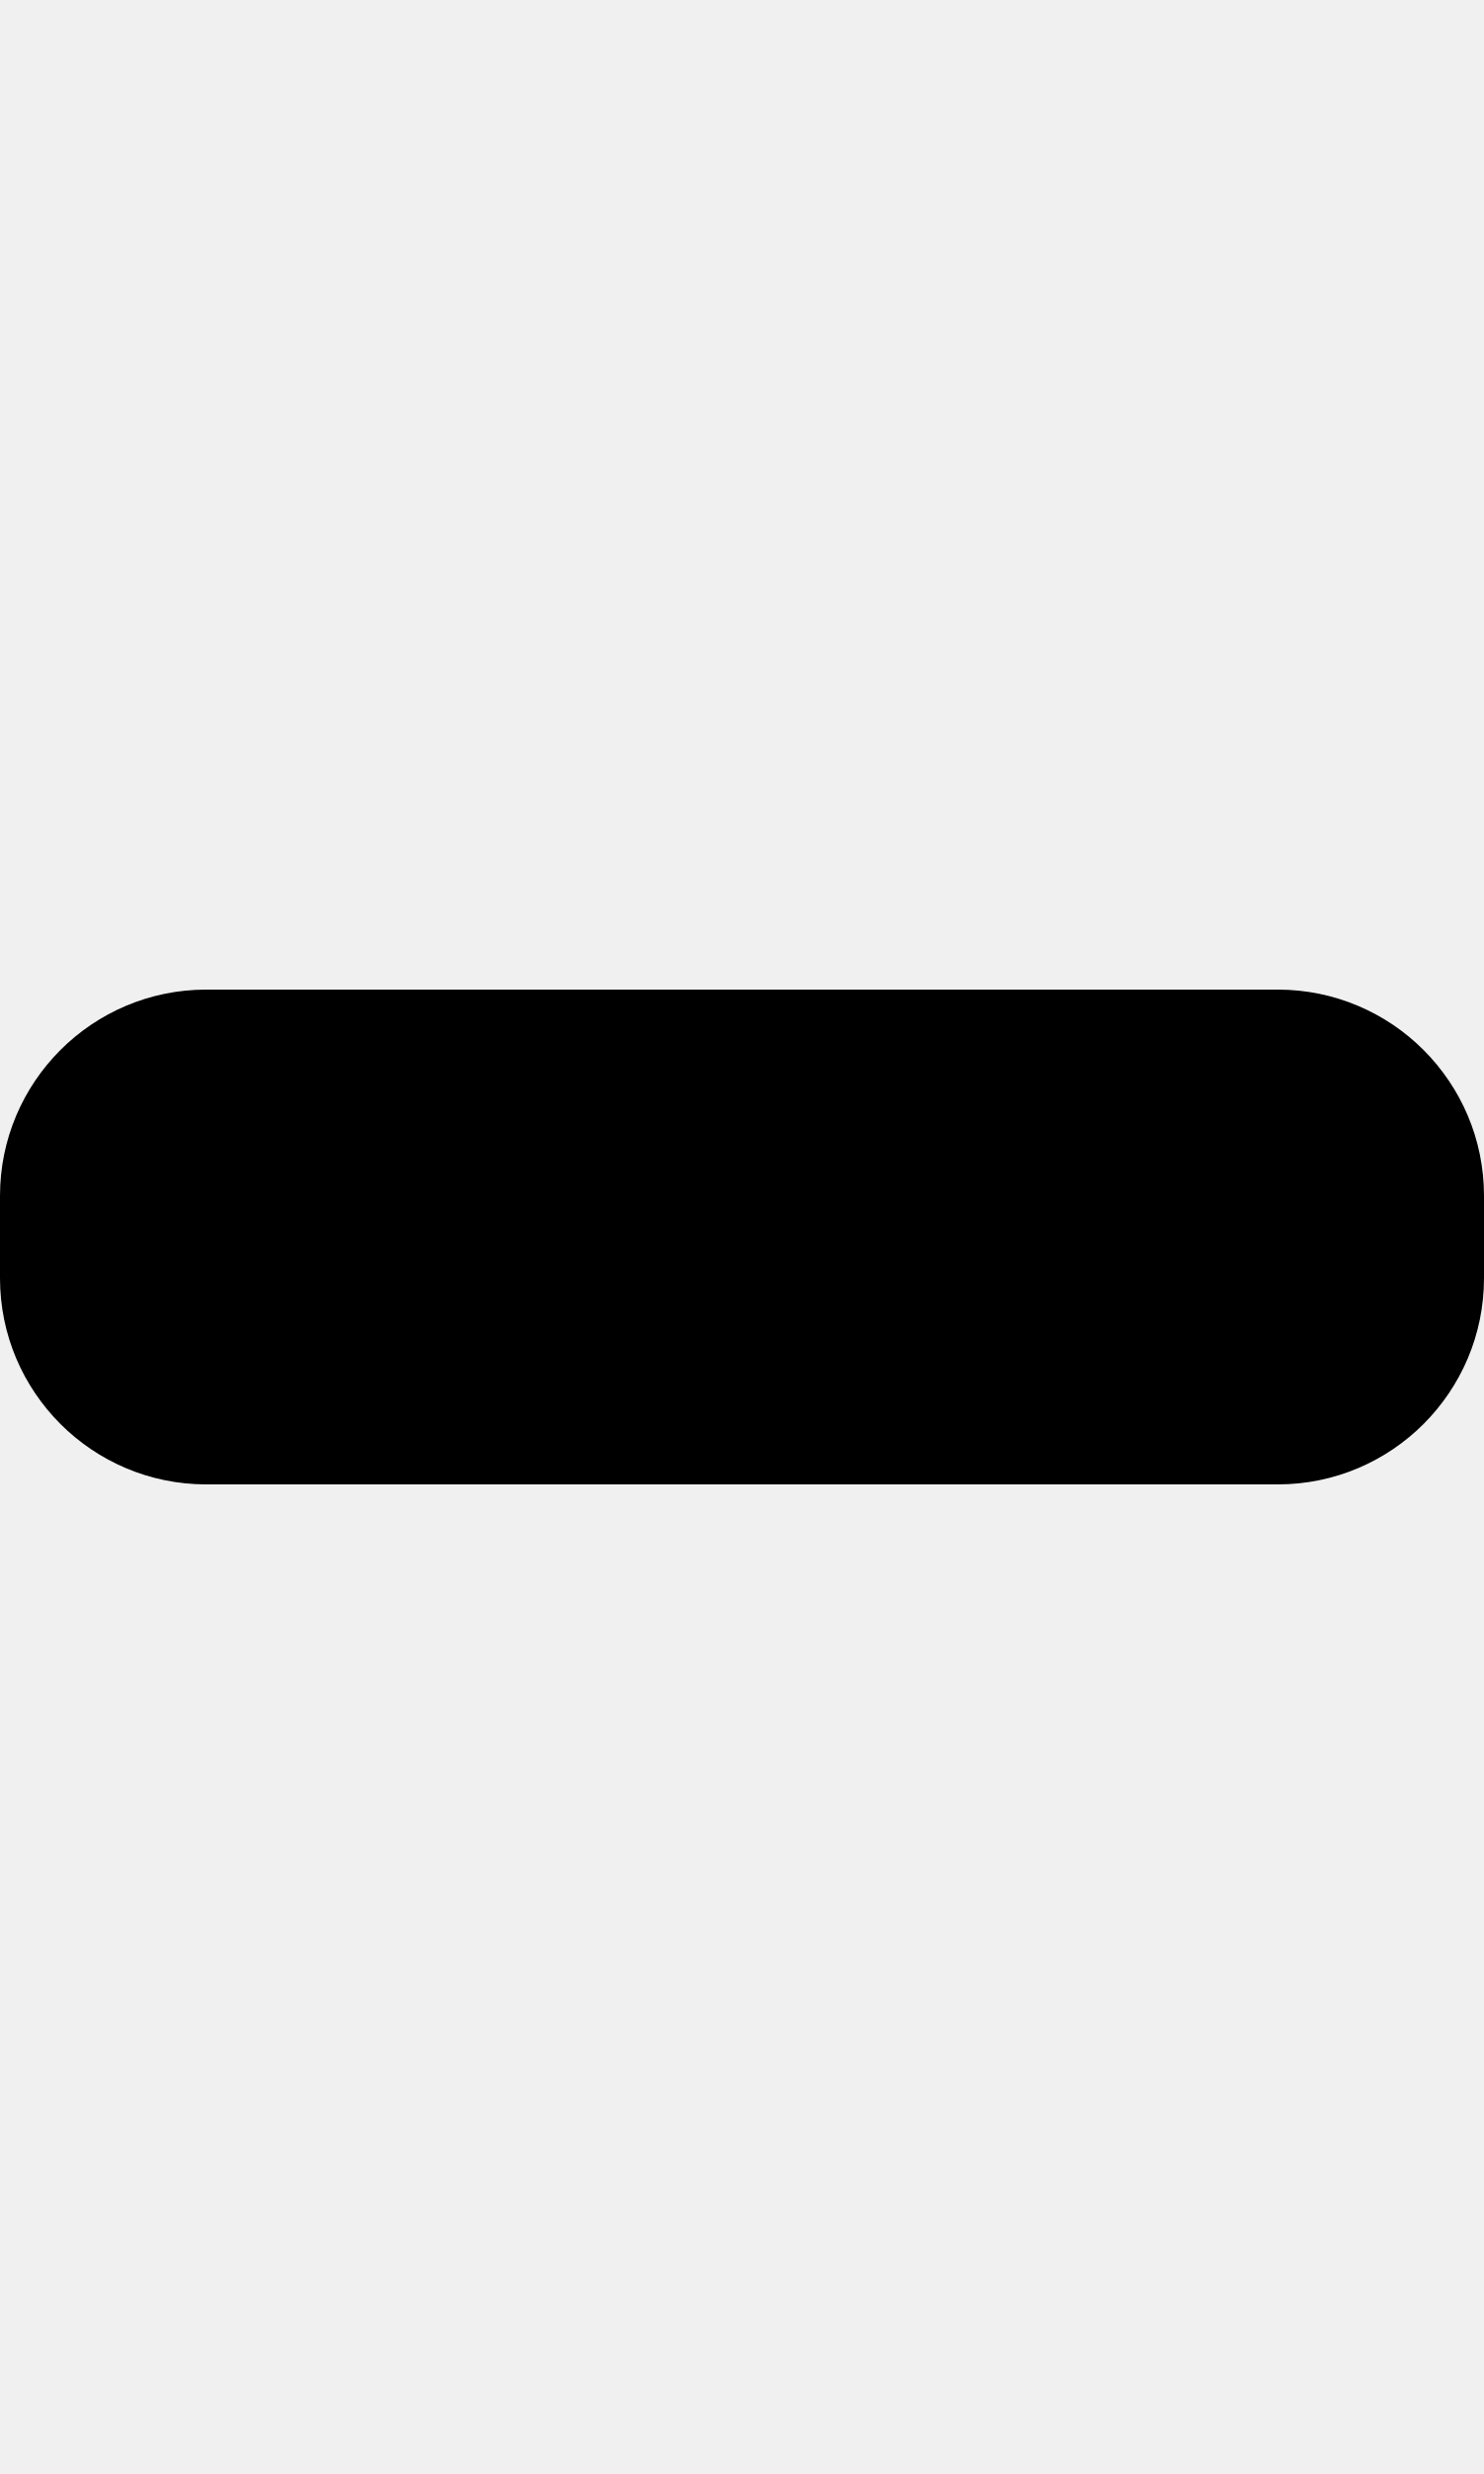
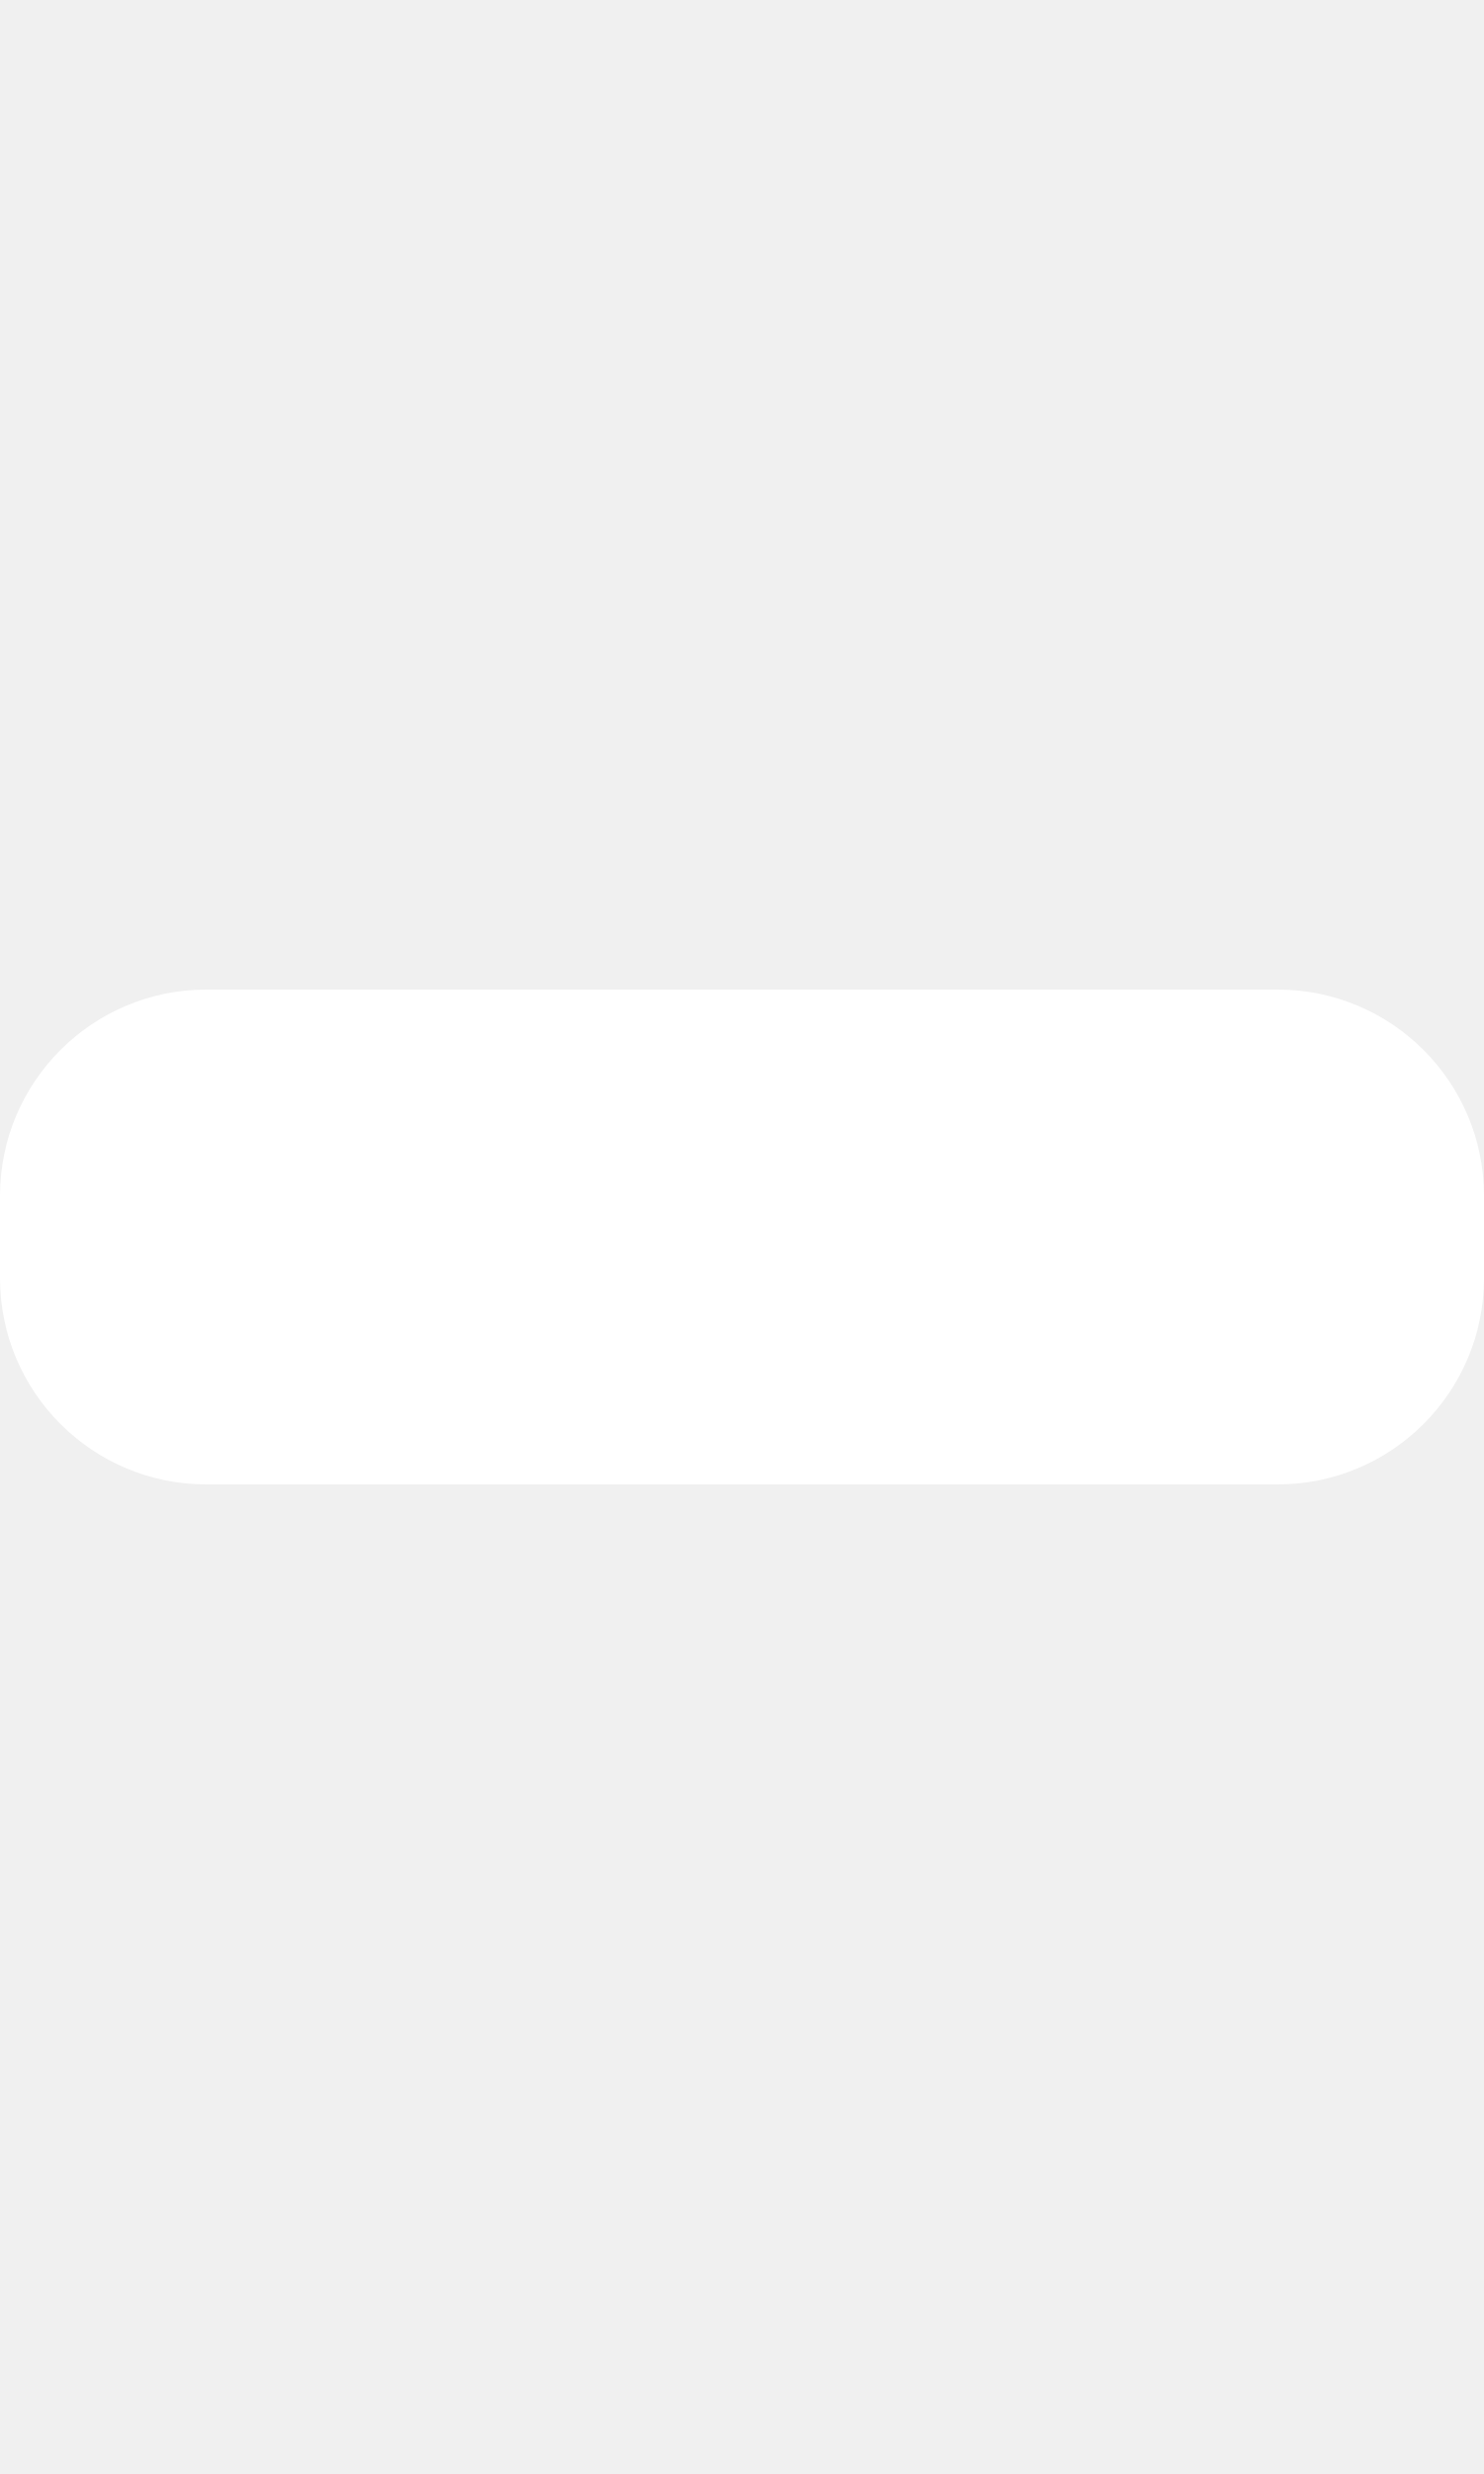
<svg xmlns="http://www.w3.org/2000/svg" width="96" height="160" viewBox="0 0 96 160">
-   <path d="M 82.656 64.000 A 13.344 13.344 0 0 1 96.000 77.344 L 96.000 82.656 A 13.344 13.344 0 0 1 82.656 96.000 L 13.344 96.000 A 13.344 13.344 0 0 1 0.000 82.656 L 0.000 77.344 A 13.344 13.344 0 0 1 13.344 64.000 Z" fill="#000000" />
+   <path d="M 82.656 64.000 A 13.344 13.344 0 0 1 96.000 77.344 L 96.000 82.656 A 13.344 13.344 0 0 1 82.656 96.000 L 13.344 96.000 A 13.344 13.344 0 0 1 0.000 82.656 L 0.000 77.344 A 13.344 13.344 0 0 1 13.344 64.000 Z" fill="#ffffff" />
</svg>
